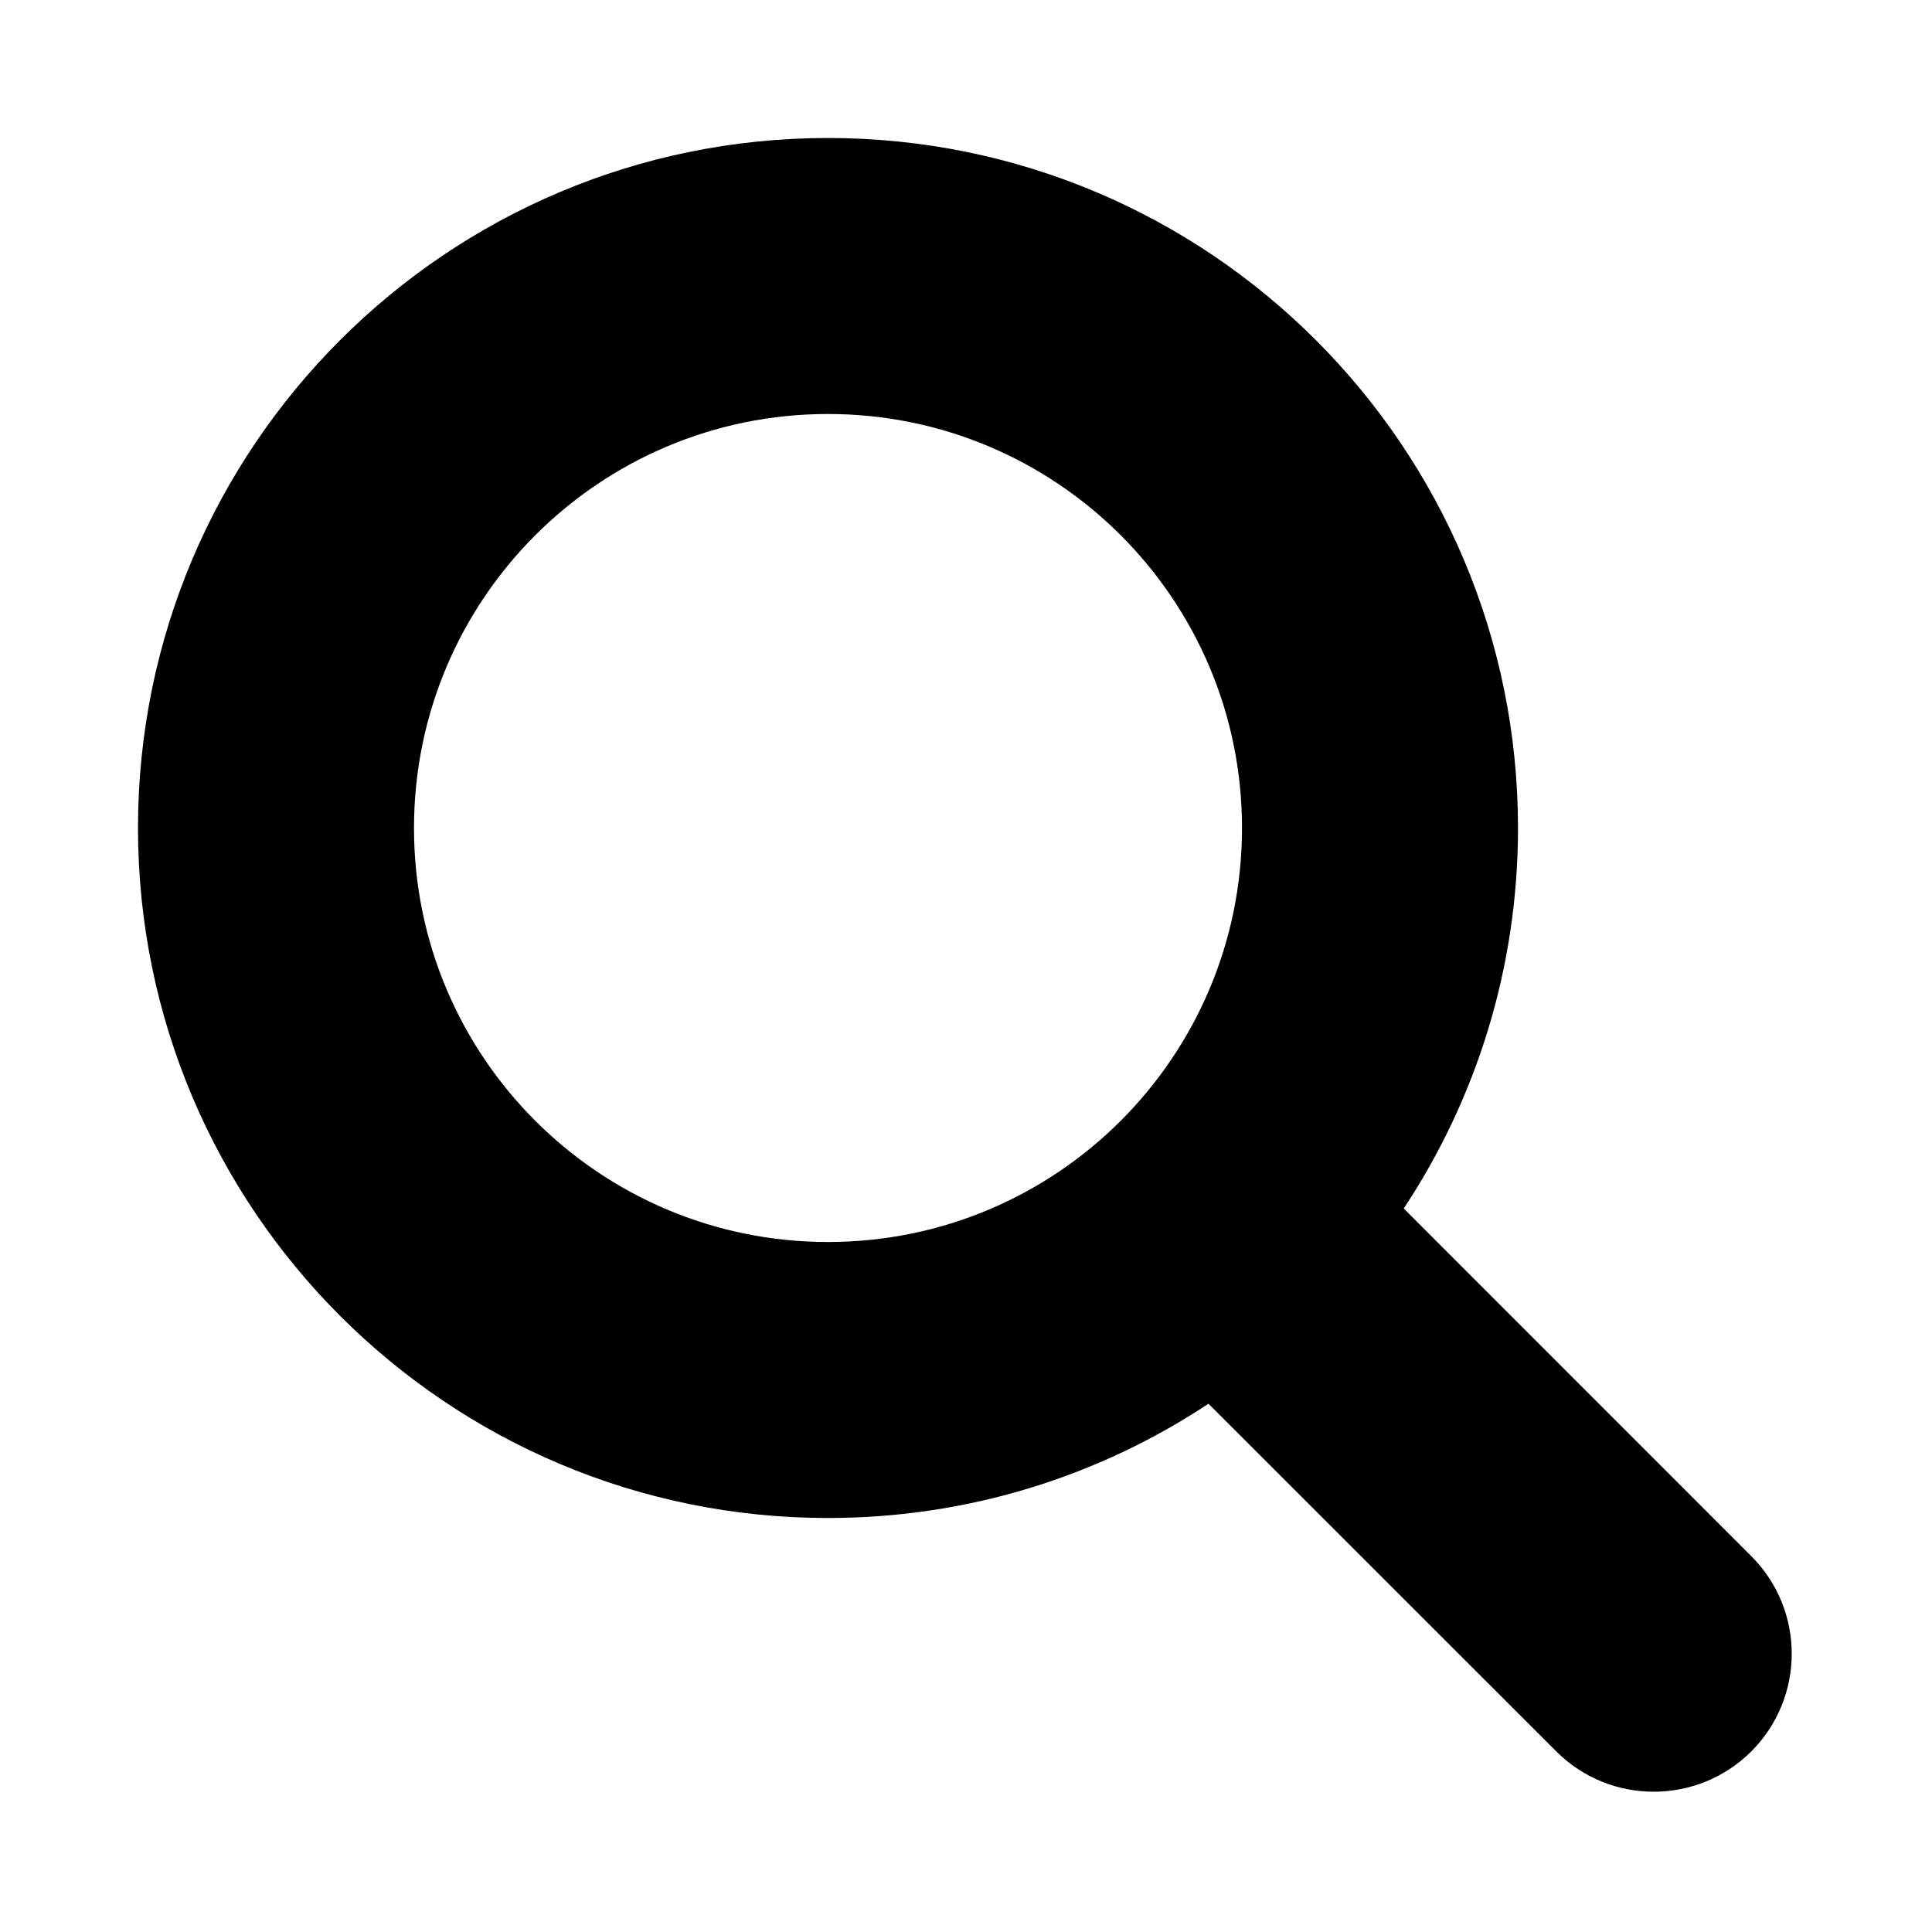
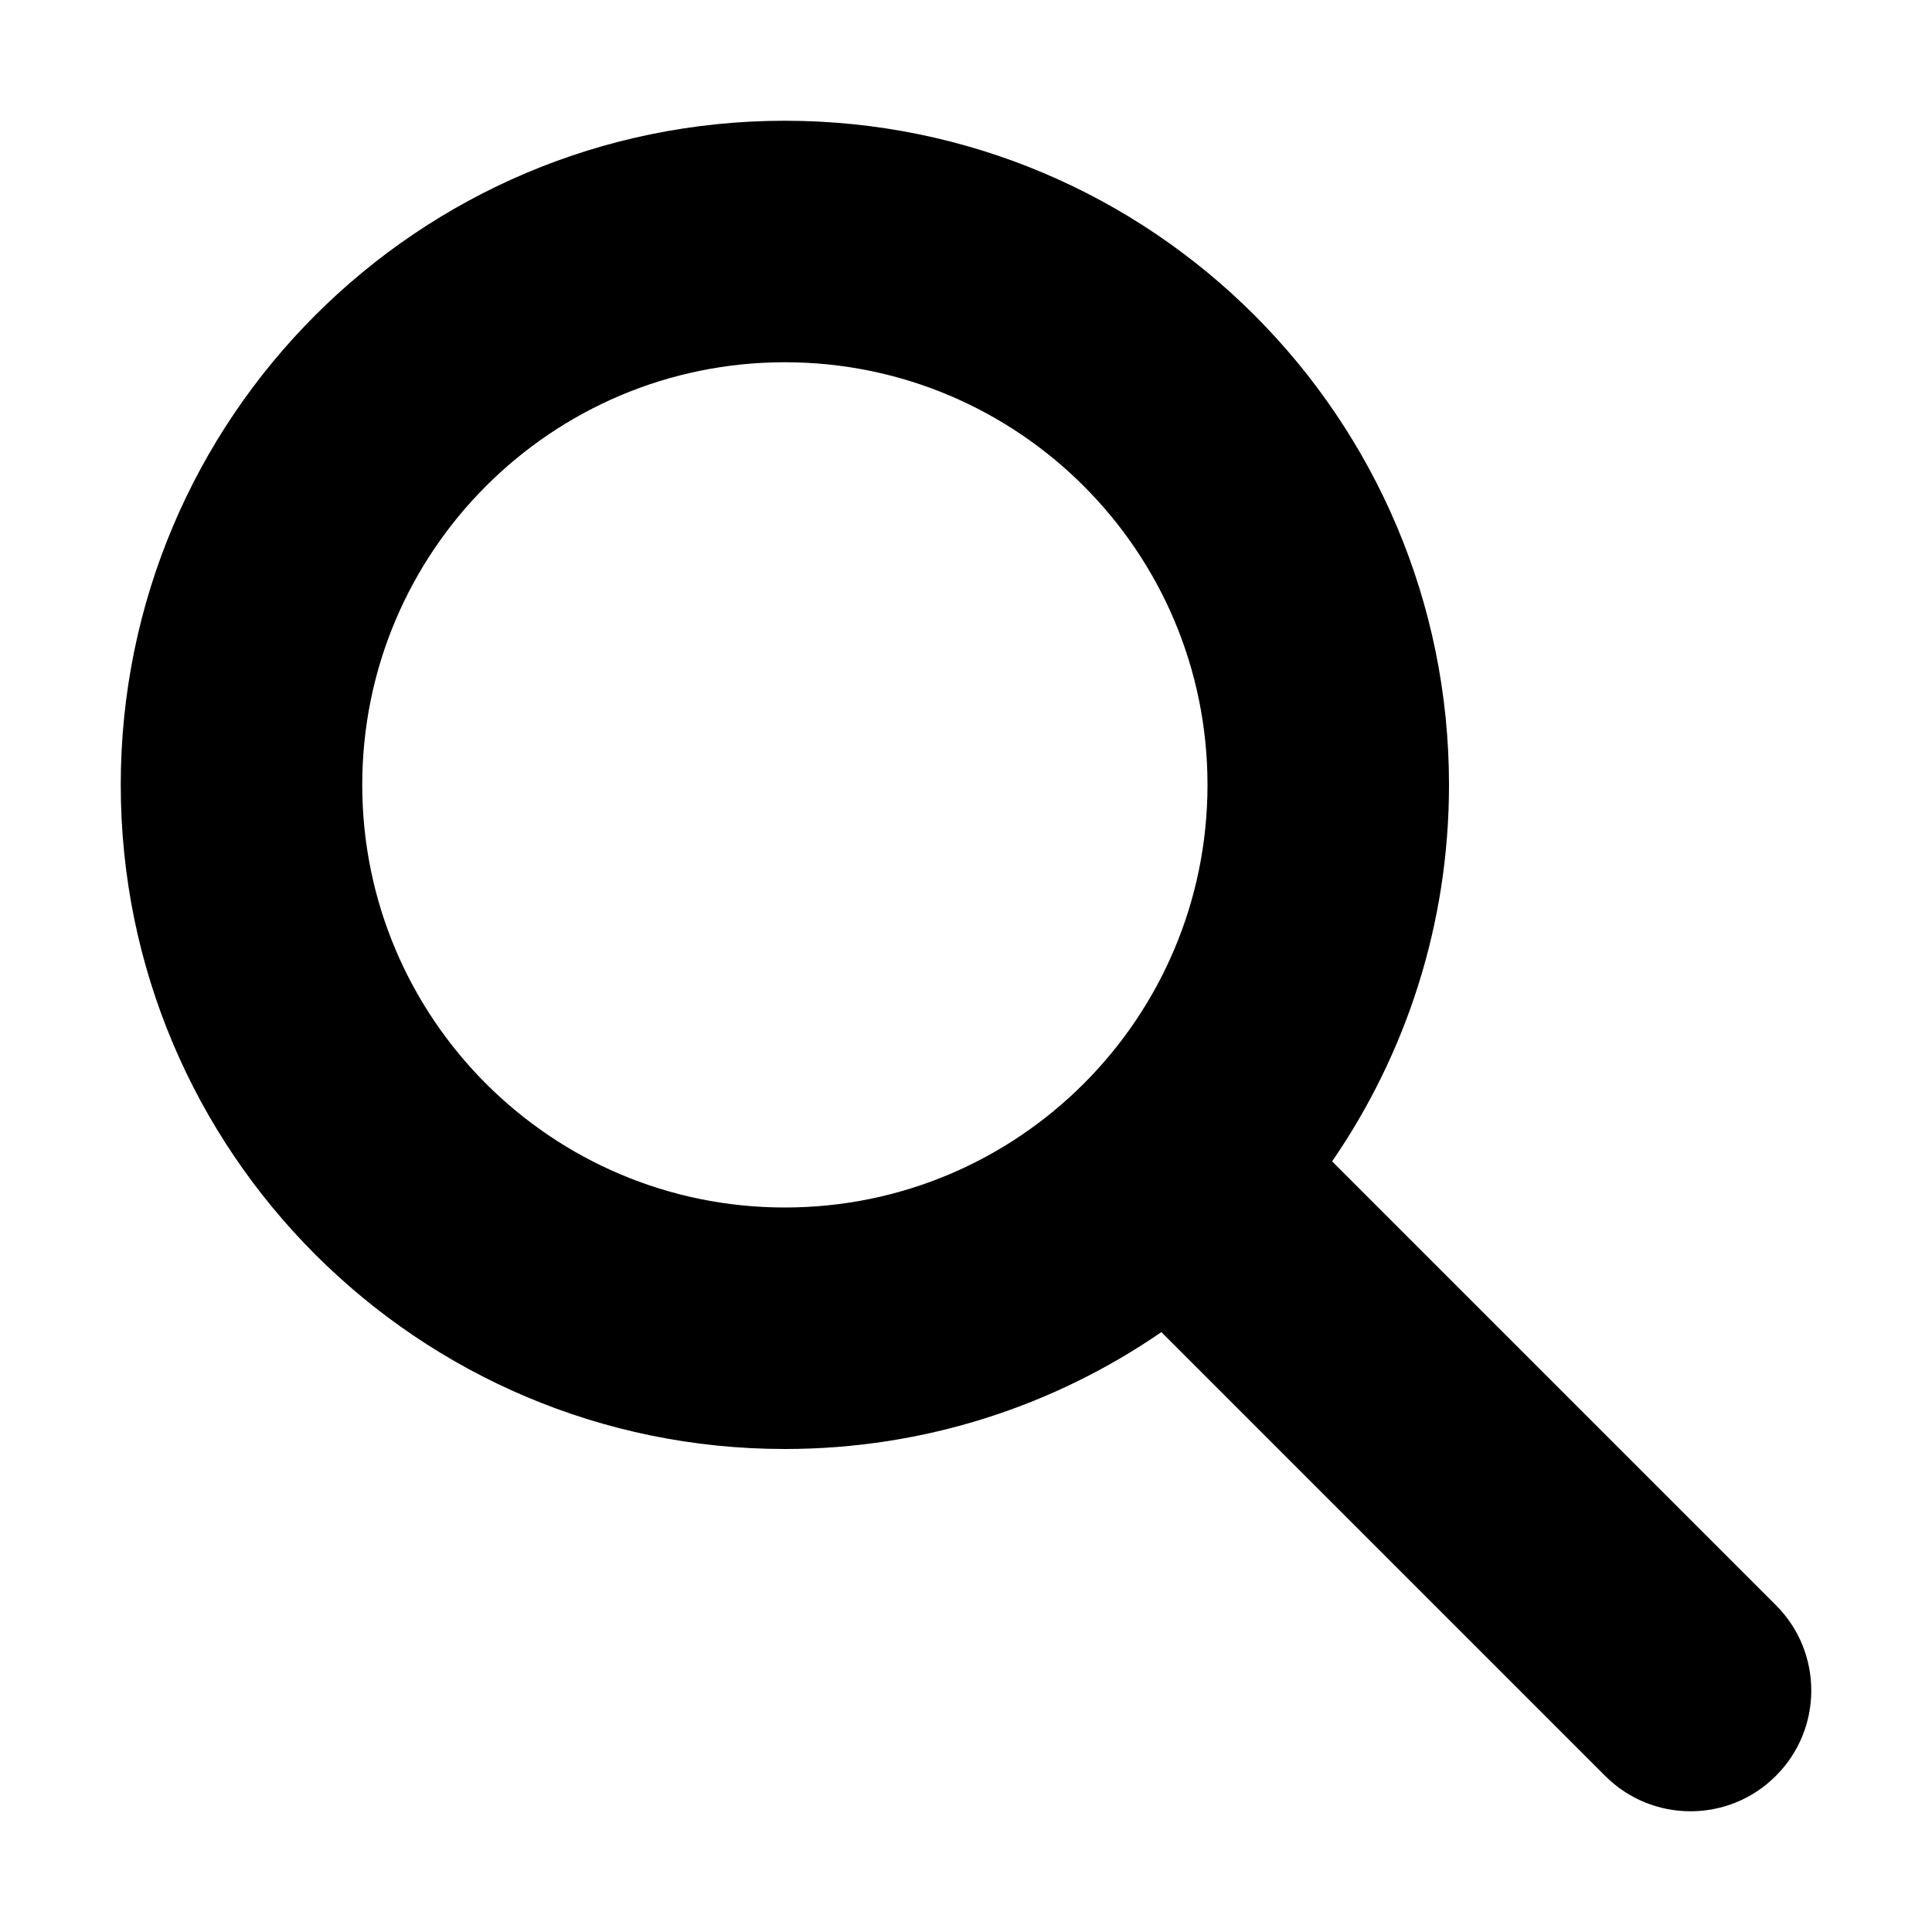
- <svg xmlns="http://www.w3.org/2000/svg" viewBox="0 0 14 14" fill="none" class="ods-icon">
-   <path fill-rule="evenodd" clip-rule="evenodd" d="M8.757 10.172C7.967 10.695 7.019 11 6 11C3.239 11 1 8.761 1 6C1 3.239 3.239 1 6 1C8.761 1 11 3.239 11 6C11 7.019 10.695 7.967 10.172 8.757L12.691 11.277C13.081 11.667 13.081 12.3 12.691 12.691C12.3 13.081 11.667 13.081 11.277 12.691L8.757 10.172ZM9 6C9 7.657 7.657 9 6 9C4.343 9 3 7.657 3 6C3 4.343 4.343 3 6 3C7.657 3 9 4.343 9 6Z" fill="currentColor" />
+ <svg xmlns="http://www.w3.org/2000/svg" viewBox="0 0 16 16" fill="none" class="ods-icon">
+   <path fill-rule="evenodd" clip-rule="evenodd" d="M9.618 11.032C8.732 11.642 7.658 12 6.5 12C3.462 12 1 9.538 1 6.5C1 3.462 3.462 1 6.5 1C9.538 1 12 3.462 12 6.5C12 7.657 11.642 8.731 11.032 9.618L14.707 13.293C15.098 13.683 15.098 14.317 14.707 14.707C14.317 15.098 13.683 15.098 13.293 14.707L9.618 11.032ZM10 6.5C10 8.433 8.433 10 6.5 10C4.567 10 3 8.433 3 6.5C3 4.567 4.567 3 6.5 3C8.433 3 10 4.567 10 6.5Z" fill="currentColor" />
</svg>
